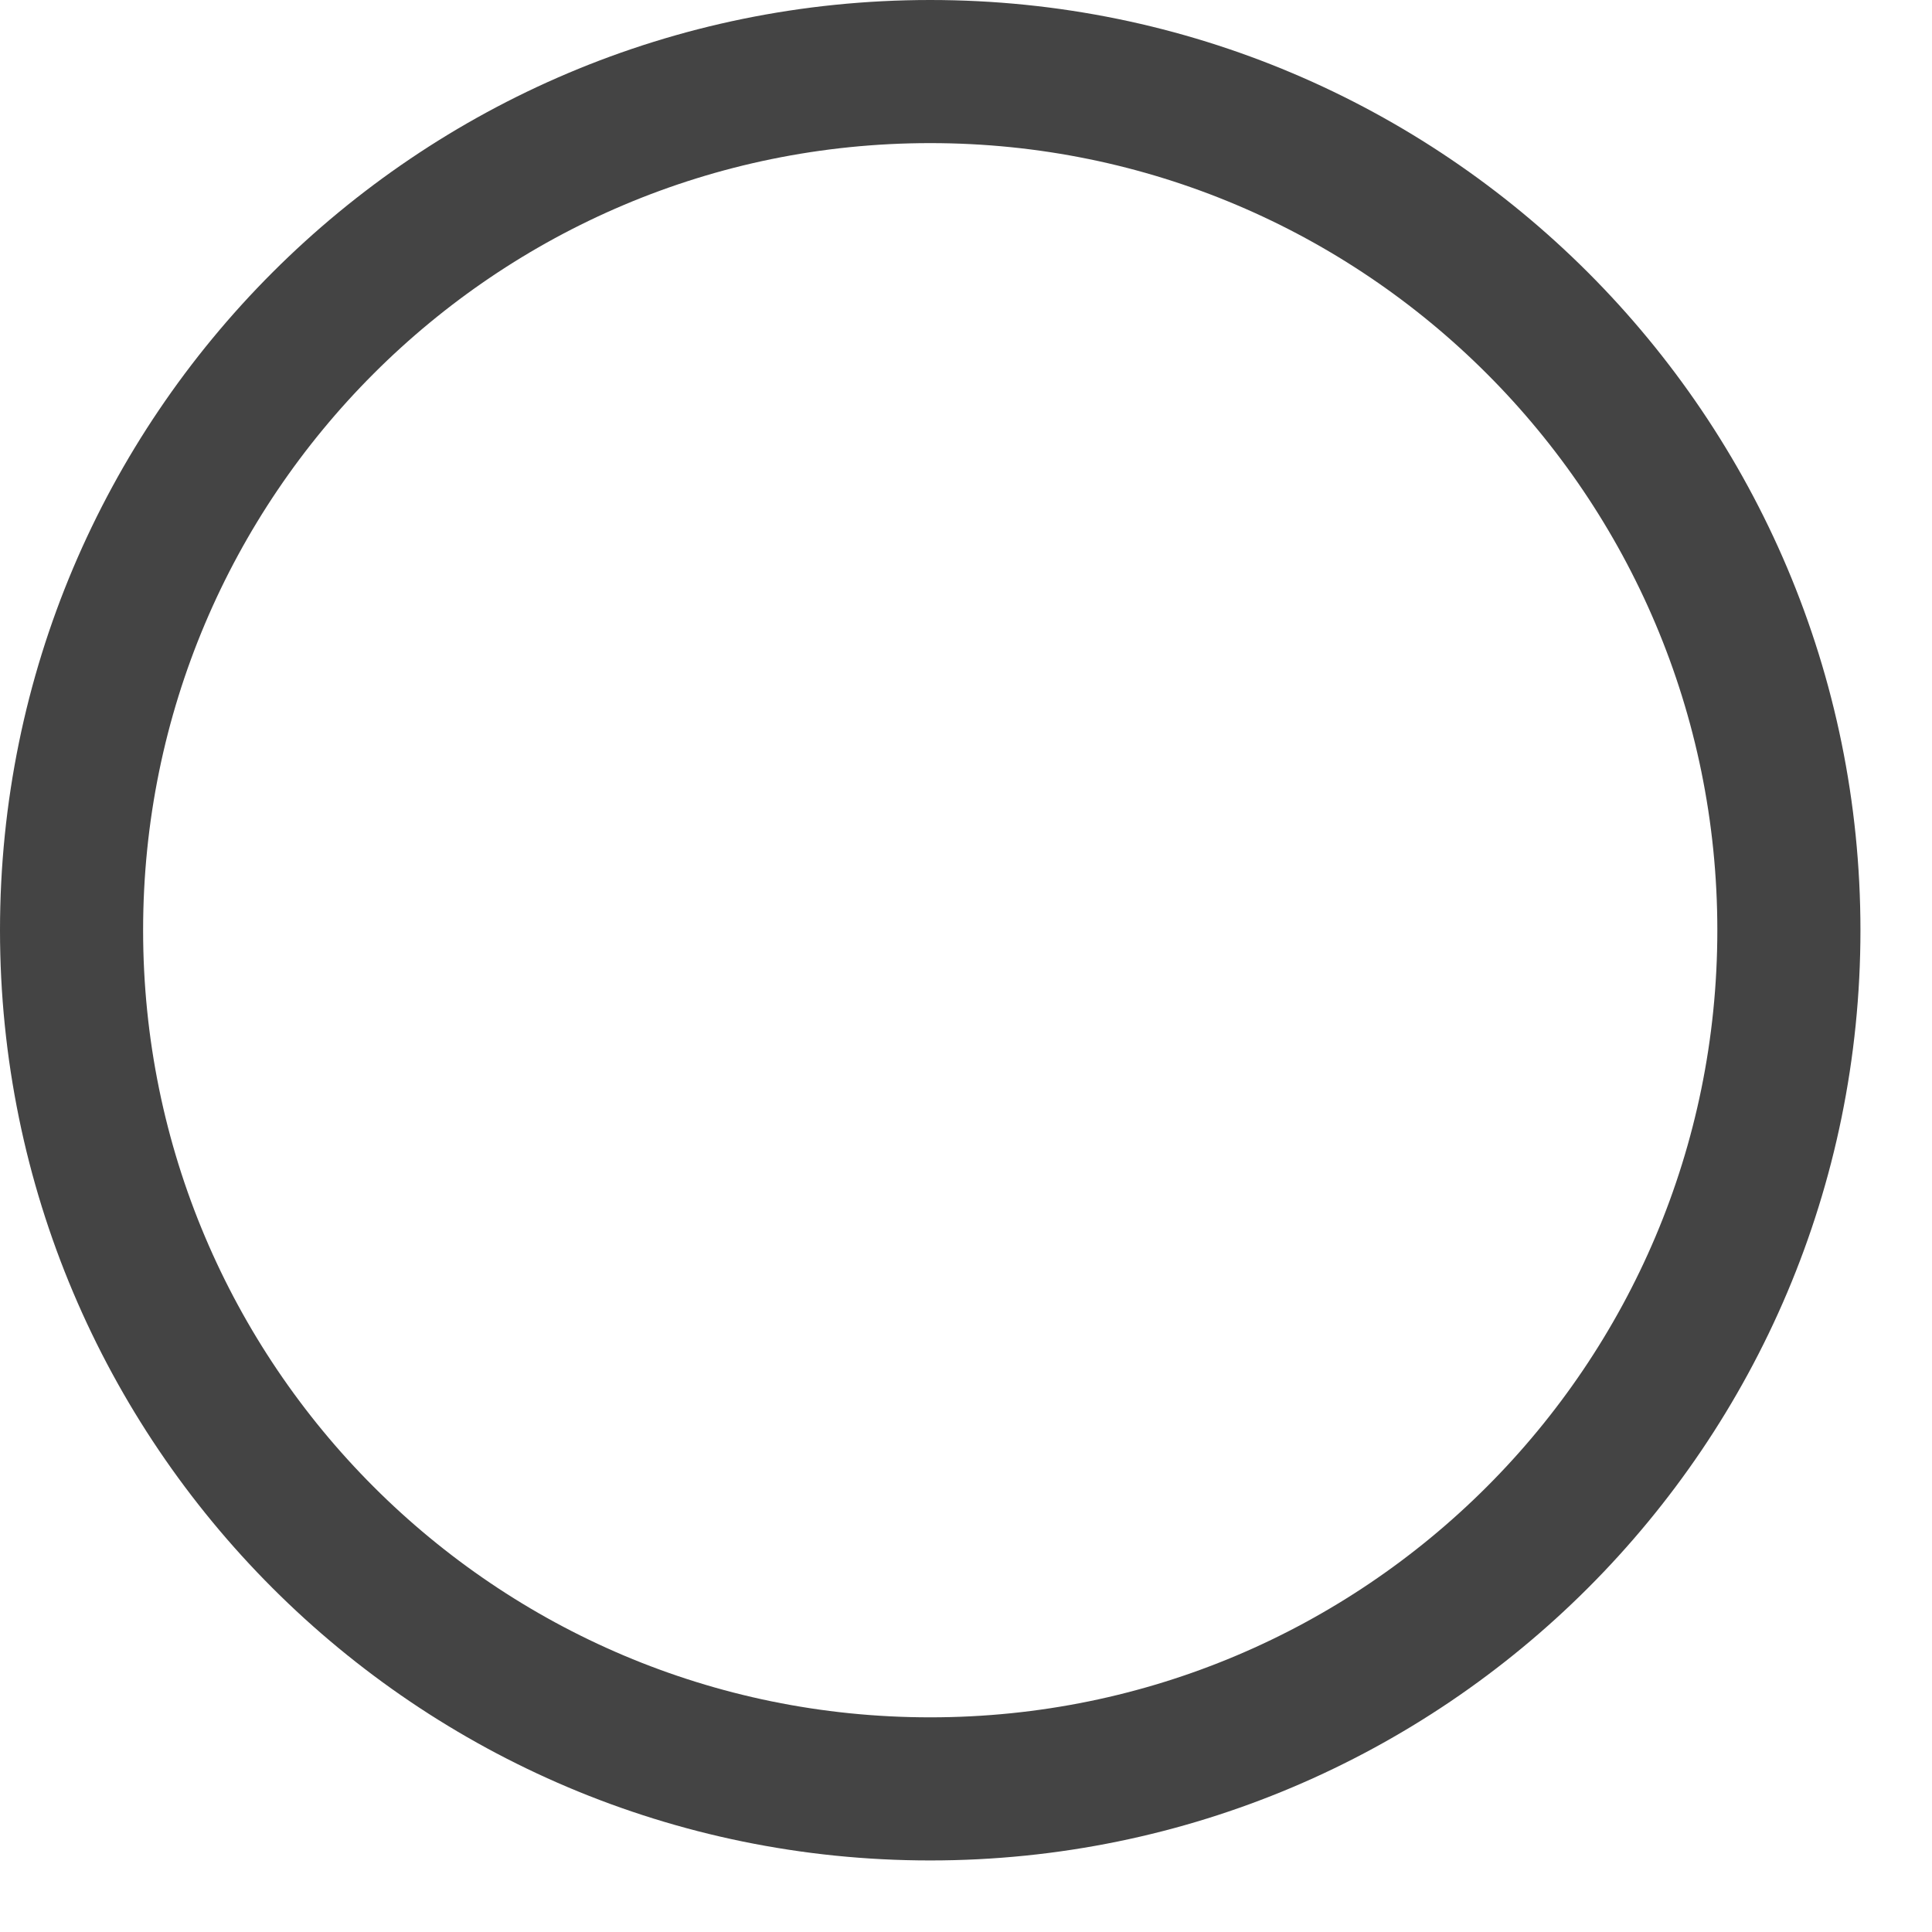
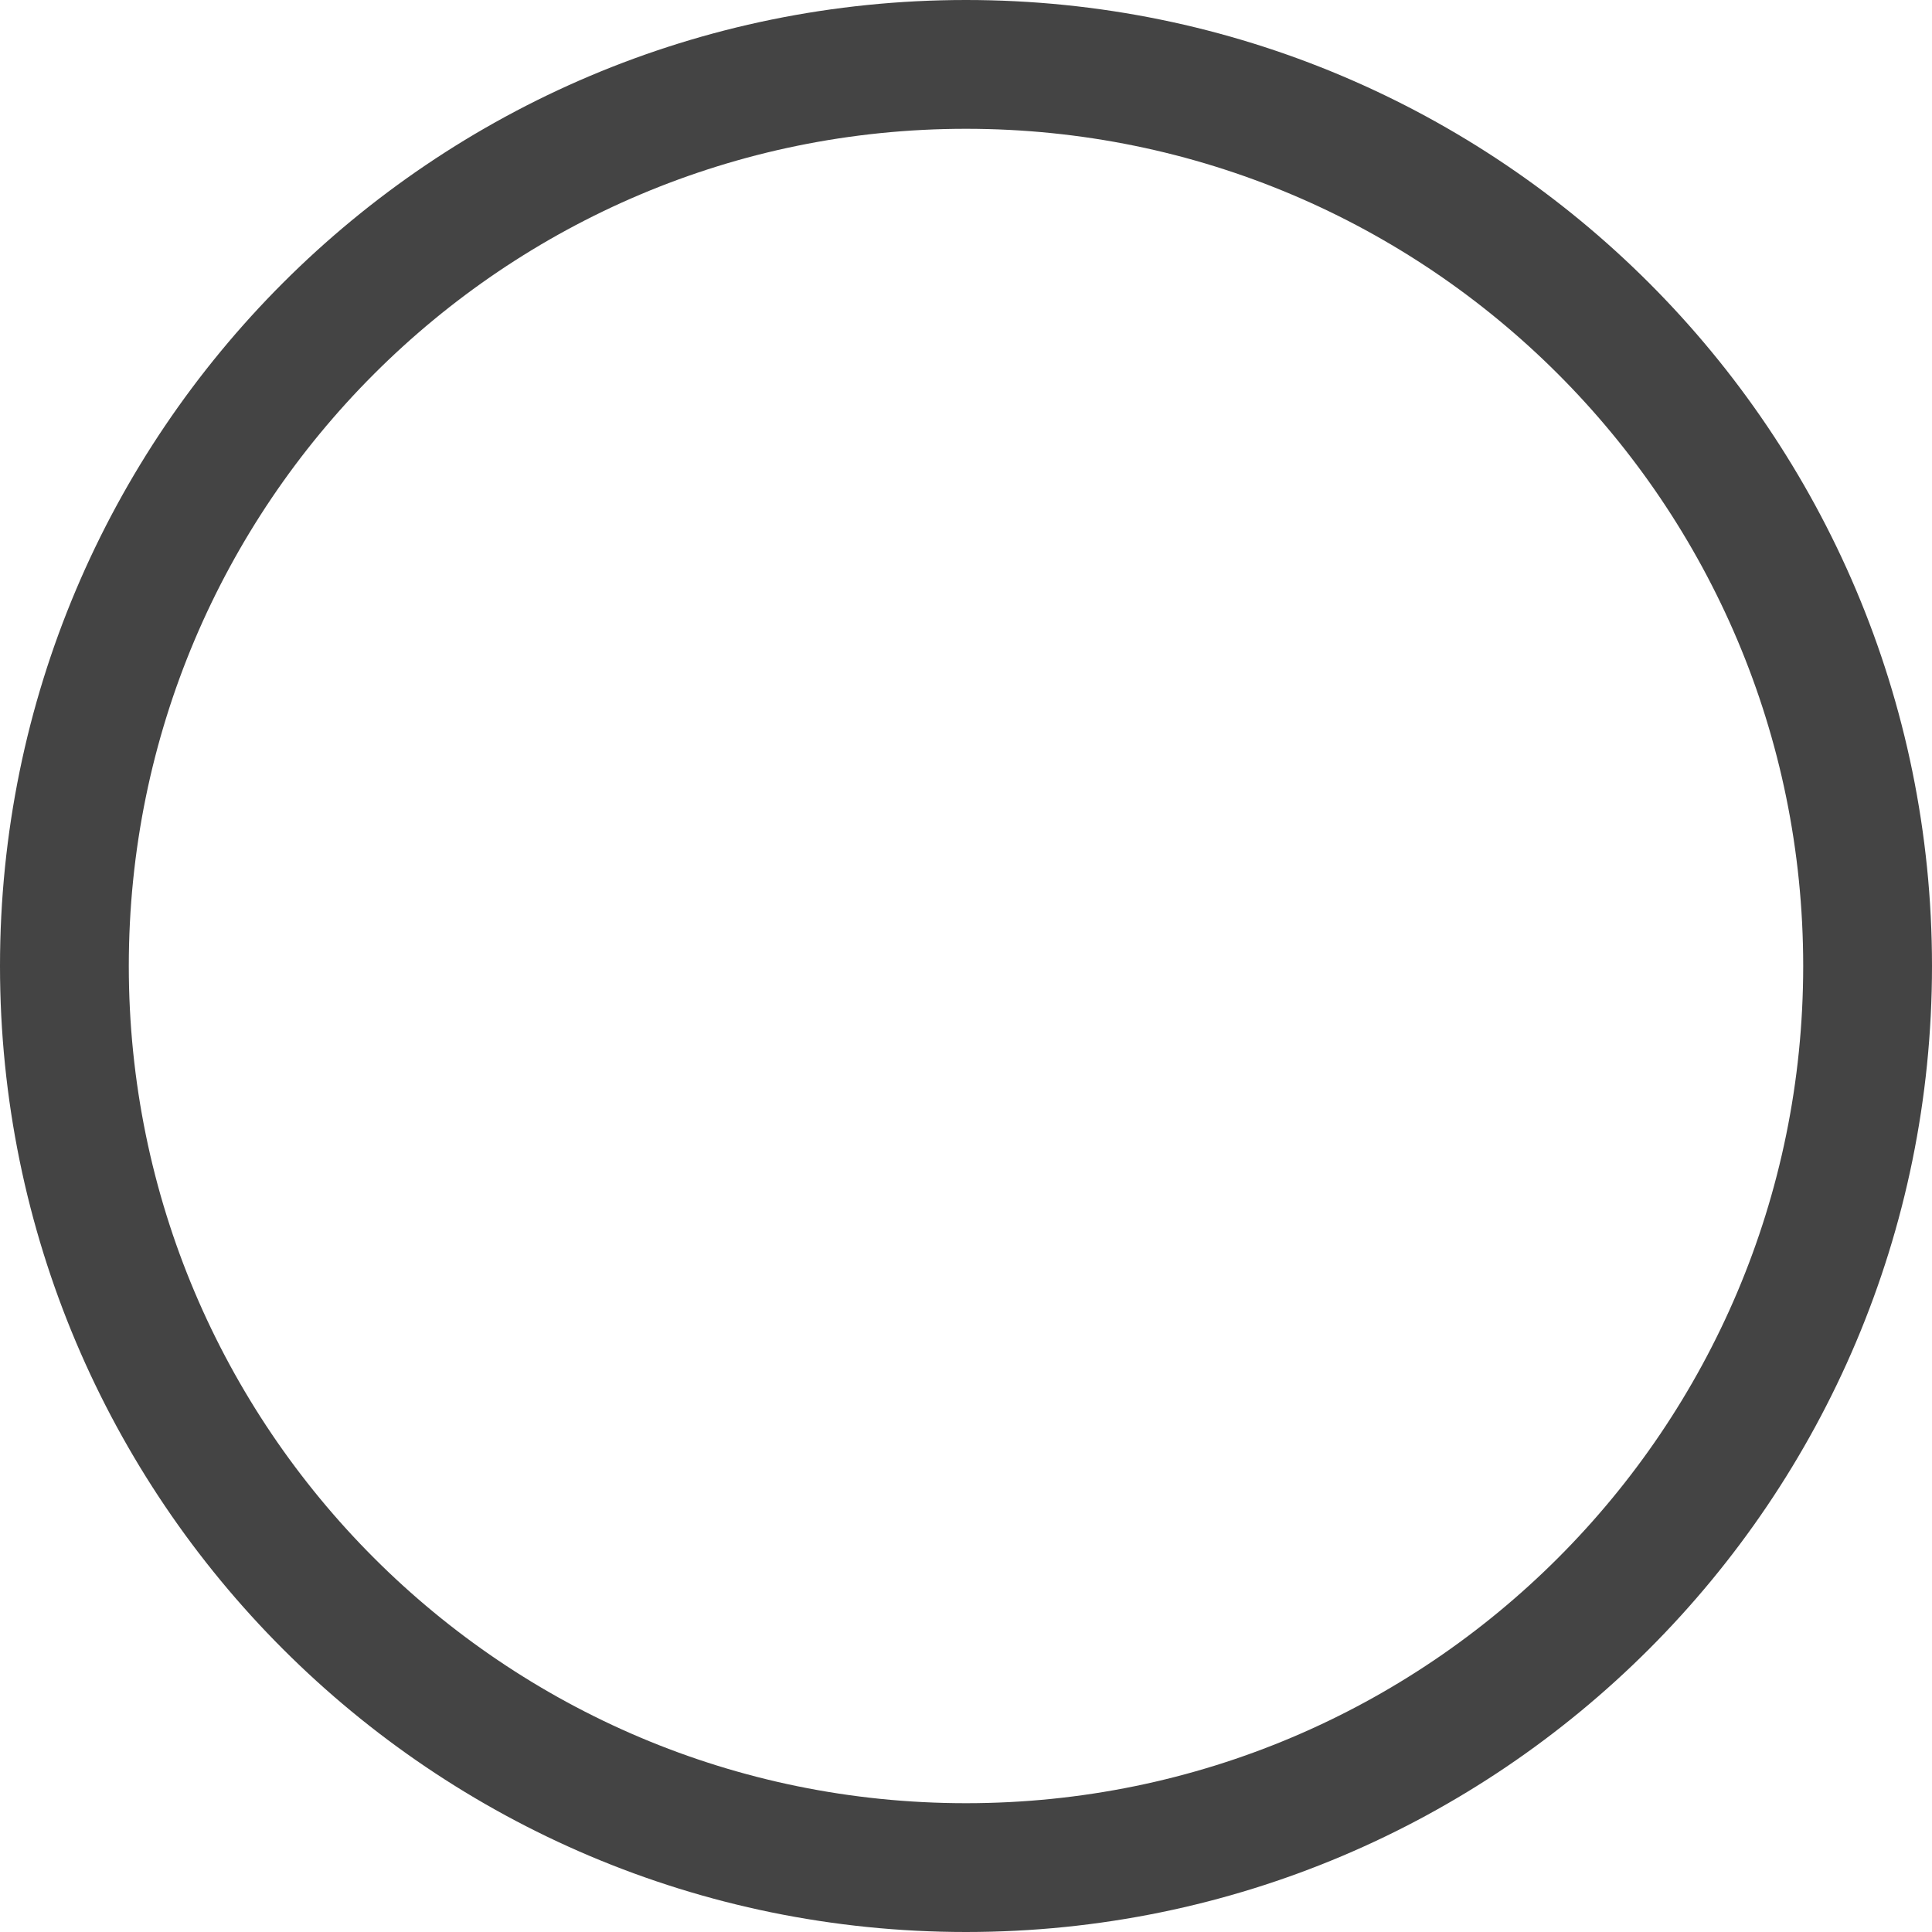
- <svg xmlns="http://www.w3.org/2000/svg" width="27px" height="27px" viewBox="0 0 27 27" version="1.1">
+ <svg xmlns="http://www.w3.org/2000/svg" width="30px" height="30px" viewBox="0 0 30 30" version="1.1">
  <g id="iPhone-6S" fill="none" stroke="#444" stroke-width="2">
-     <circle id="Oval-3" cx="13" cy="13" r="12" />
+     <circle id="Oval-3" cx="15" cy="15" r="14" />
  </g>
</svg>
